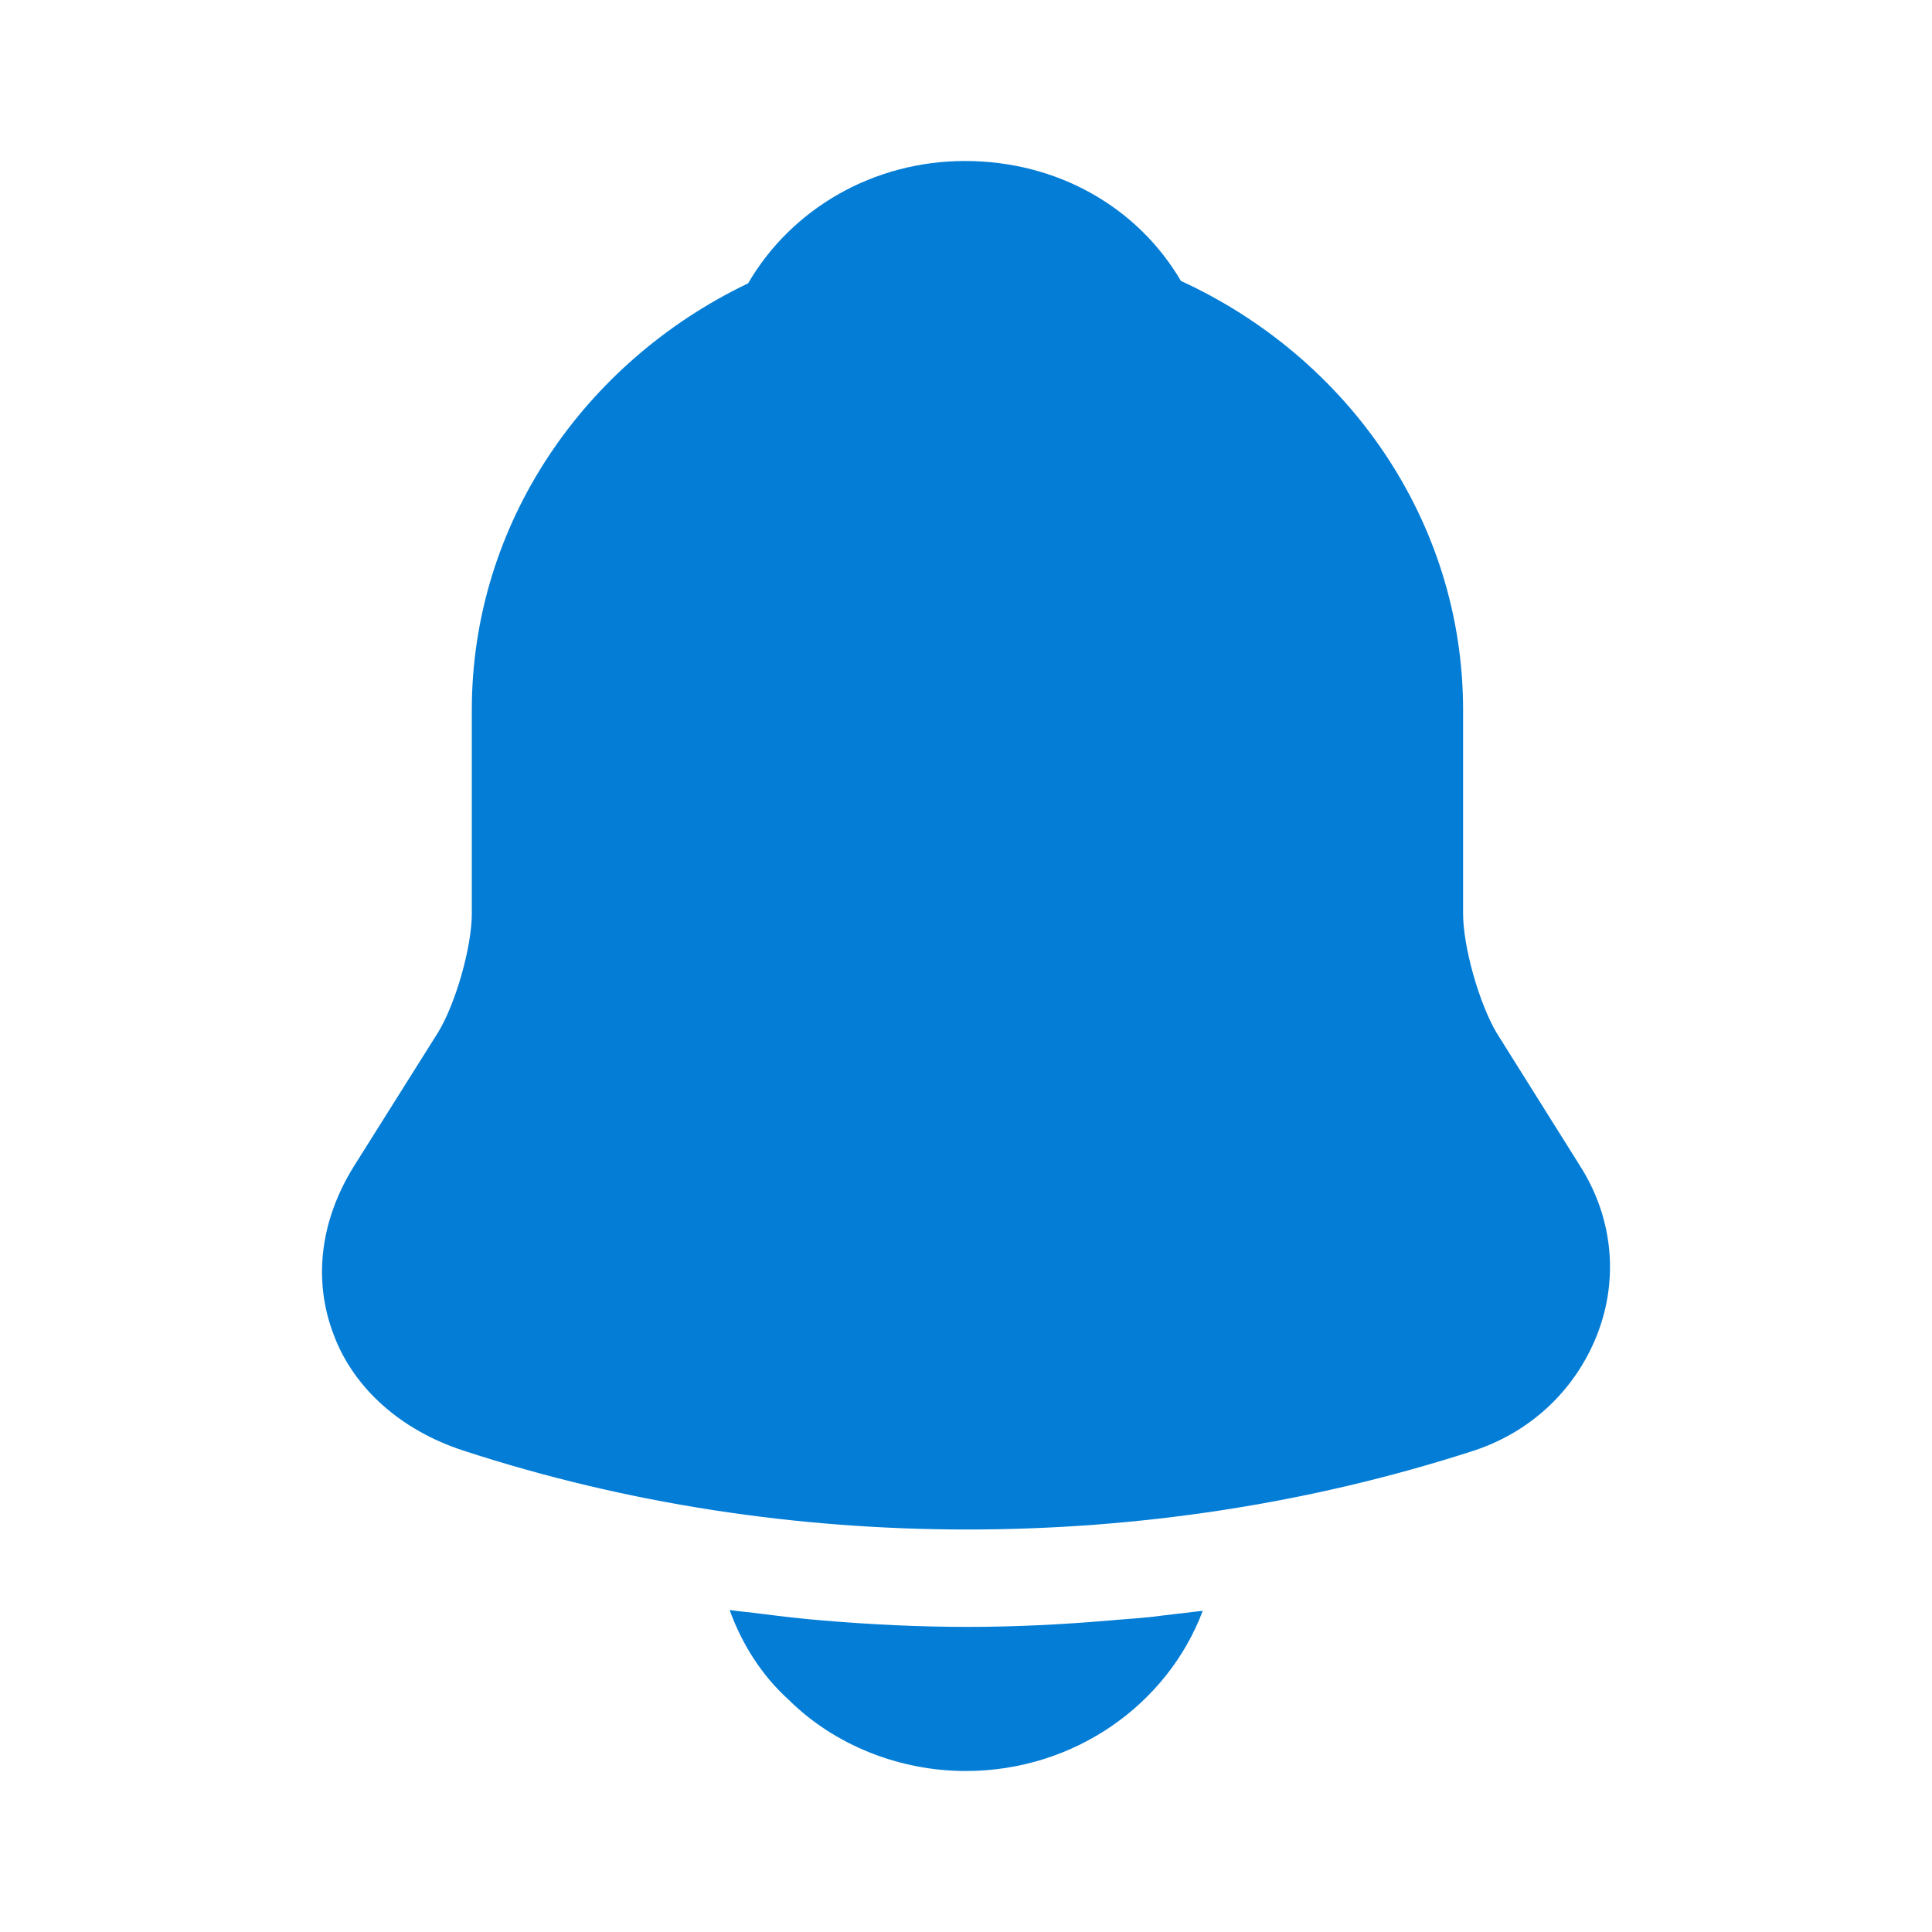
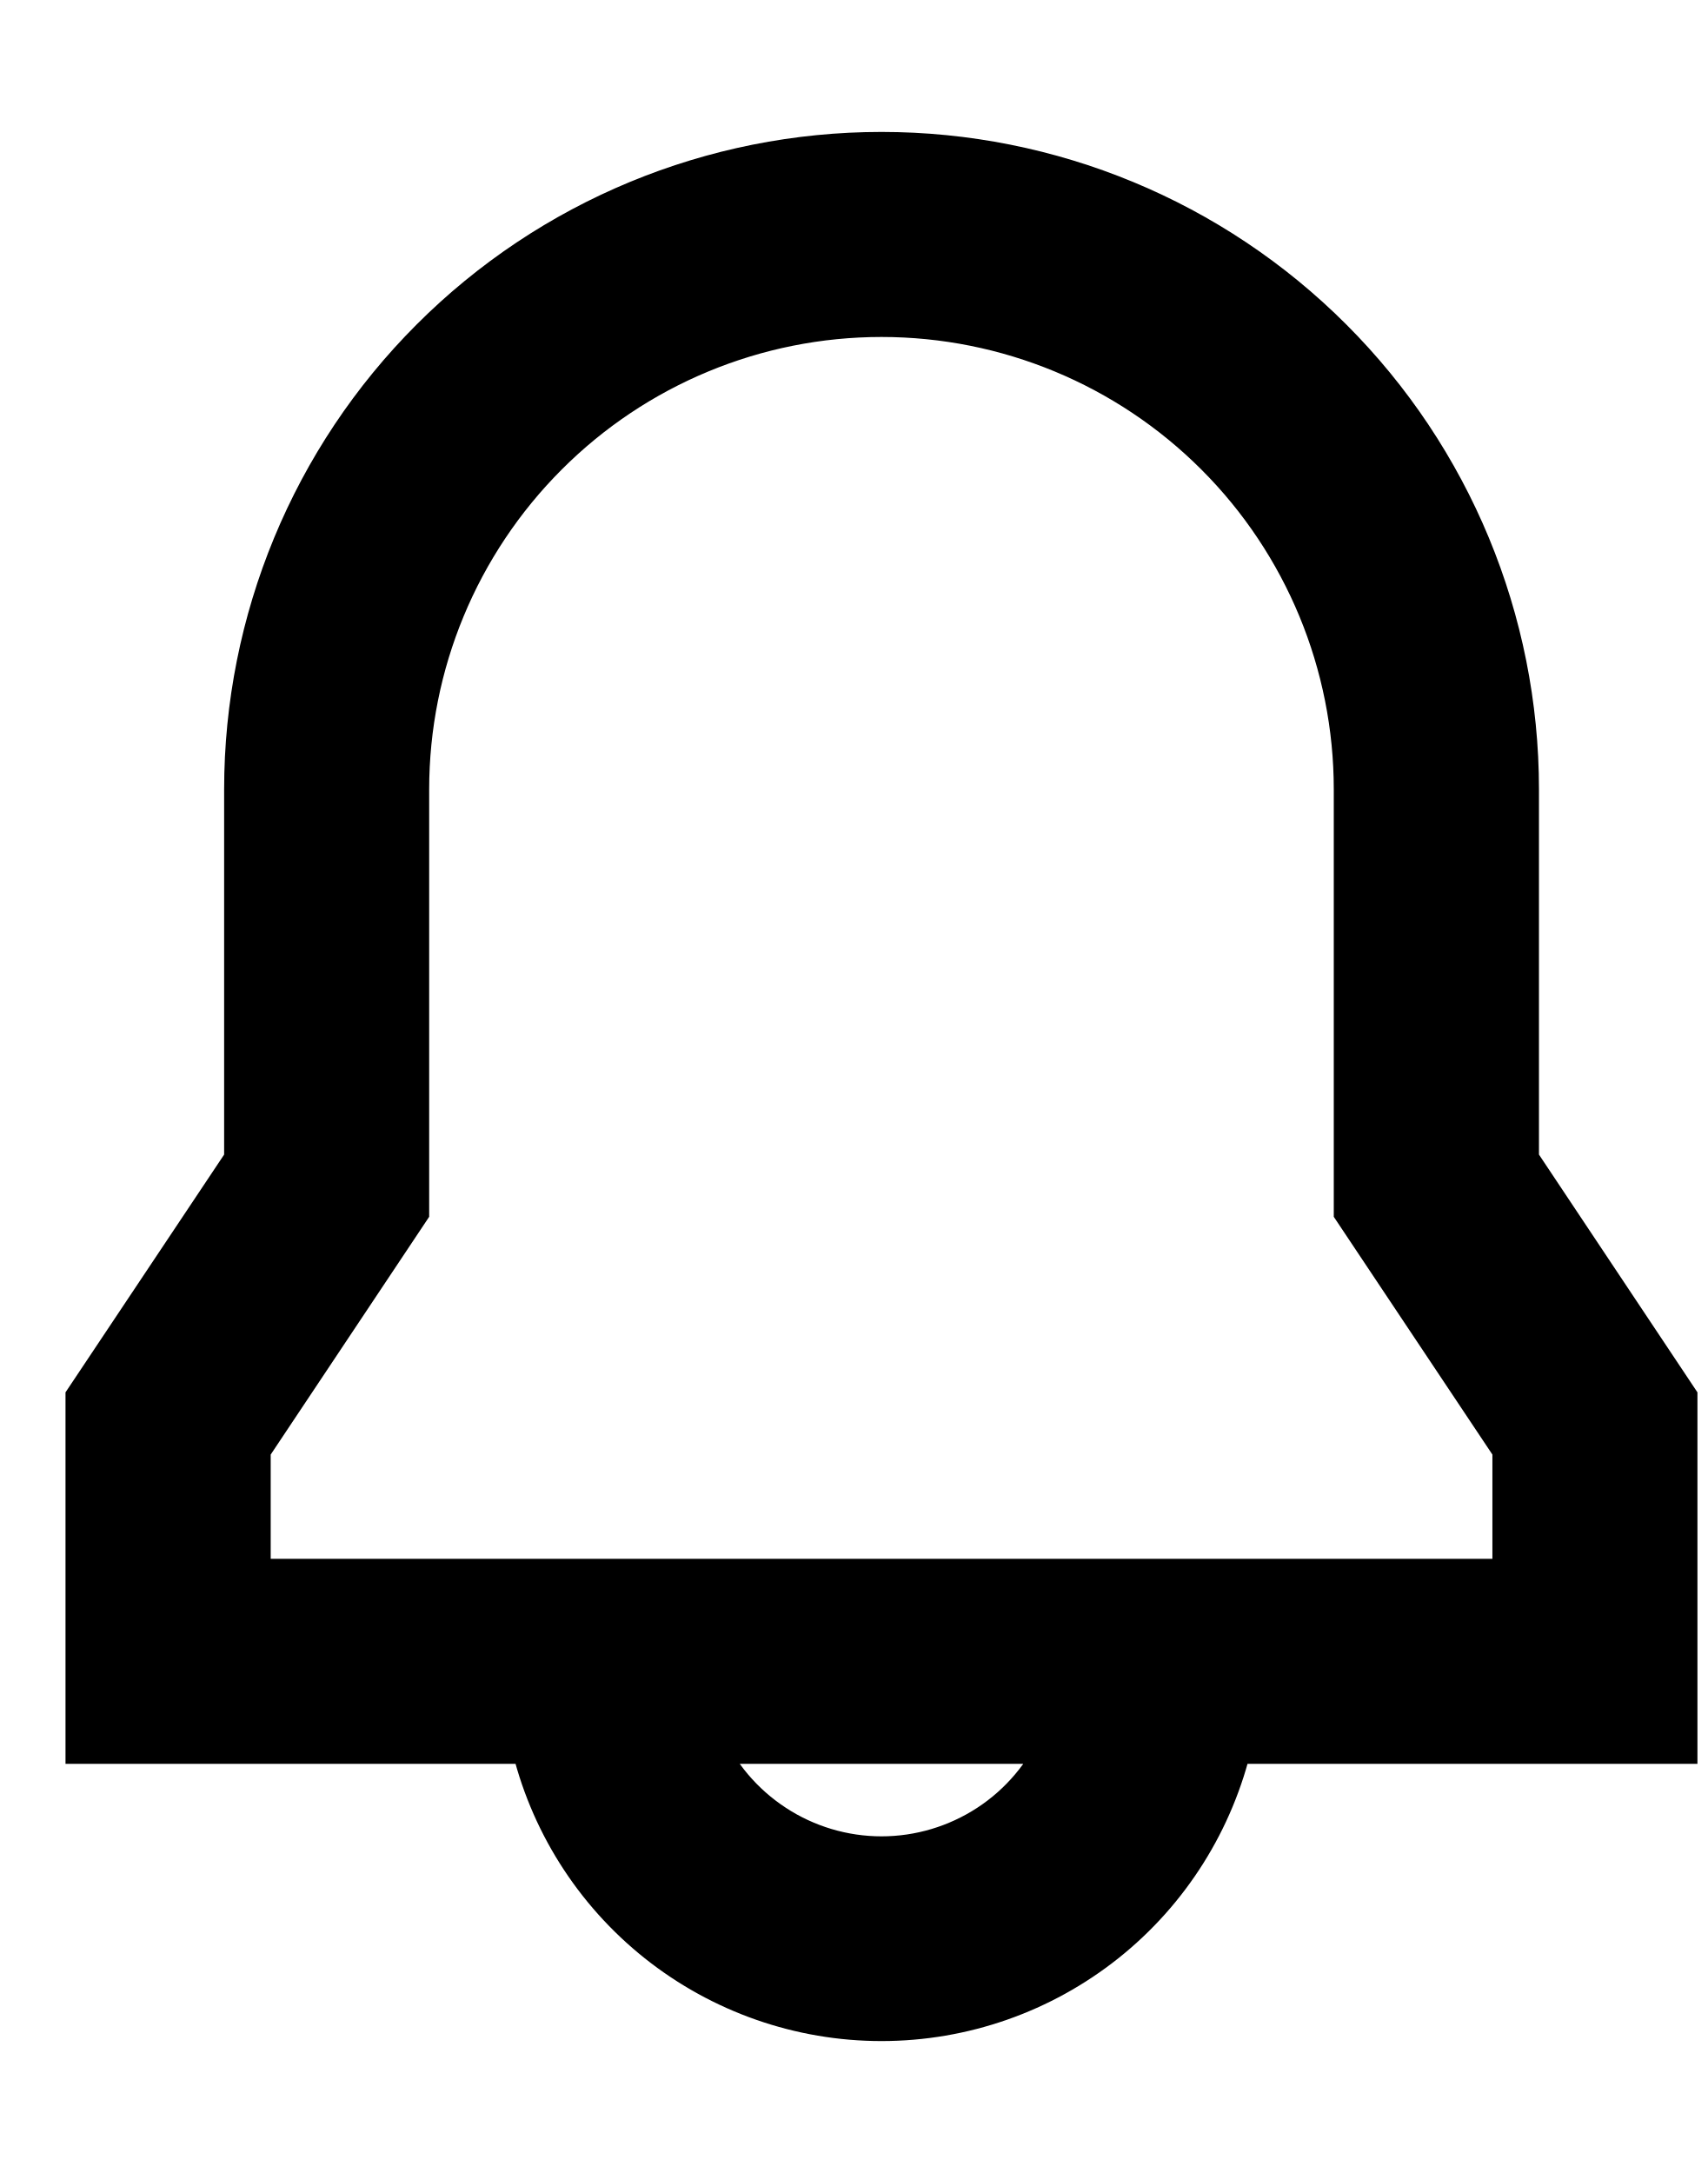
- <svg xmlns="http://www.w3.org/2000/svg" width="24" height="24" viewBox="0 0 24 24" fill="none">
-   <path d="M19.632 14.49L18.591 12.83C18.373 12.46 18.175 11.76 18.175 11.35V8.82C18.175 6.47 16.74 4.44 14.67 3.49C14.13 2.57 13.131 2 11.987 2C10.853 2 9.834 2.59 9.293 3.52C7.265 4.49 5.861 6.5 5.861 8.82V11.35C5.861 11.76 5.663 12.46 5.445 12.82L4.395 14.49C3.979 15.16 3.885 15.9 4.145 16.58C4.395 17.25 4.987 17.77 5.757 18.02C7.775 18.68 9.897 19 12.018 19C14.14 19 16.262 18.68 18.279 18.03C19.008 17.8 19.569 17.27 19.84 16.58C20.11 15.89 20.037 15.13 19.632 14.49Z" fill="#037DD6" />
-   <path d="M14.941 20.01C14.504 21.17 13.349 22 11.997 22C11.175 22 10.364 21.68 9.792 21.11C9.459 20.81 9.21 20.41 9.064 20C9.199 20.02 9.335 20.03 9.48 20.05C9.719 20.08 9.969 20.11 10.219 20.13C10.812 20.18 11.415 20.21 12.018 20.21C12.611 20.21 13.204 20.18 13.786 20.13C14.005 20.11 14.223 20.1 14.431 20.07C14.597 20.05 14.764 20.03 14.941 20.01Z" fill="#037DD6" />
+ <svg xmlns="http://www.w3.org/2000/svg" width="11" height="14" viewBox="0 0 11 14" fill="currentColor">
+   <path d="M1.594 5.086C1.594 4.002 2.024 2.963 2.79 2.197C3.556 1.43 4.596 1 5.679 1C6.763 1 7.802 1.43 8.568 2.197C9.334 2.963 9.765 4.002 9.765 5.086V7.484L10.786 9.016V11.214H7.921C7.804 11.721 7.52 12.174 7.112 12.499C6.705 12.823 6.2 13 5.679 13C5.159 13 4.654 12.823 4.247 12.499C3.839 12.174 3.554 11.721 3.438 11.214H0.572V9.016L1.594 7.484V5.086ZM4.509 11.214C4.608 11.442 4.772 11.636 4.98 11.772C5.187 11.908 5.431 11.981 5.679 11.981C5.928 11.981 6.171 11.908 6.379 11.772C6.587 11.636 6.75 11.442 6.85 11.214H4.509ZM5.679 2.021C4.867 2.021 4.087 2.344 3.513 2.919C2.938 3.494 2.615 4.273 2.615 5.086V7.794L1.594 9.326V10.193H9.765V9.326L8.743 7.794V5.086C8.743 4.273 8.421 3.494 7.846 2.919C7.271 2.344 6.492 2.021 5.679 2.021Z" fill="currentColor" stroke="currentColor" stroke-width="0.3" />
</svg>
